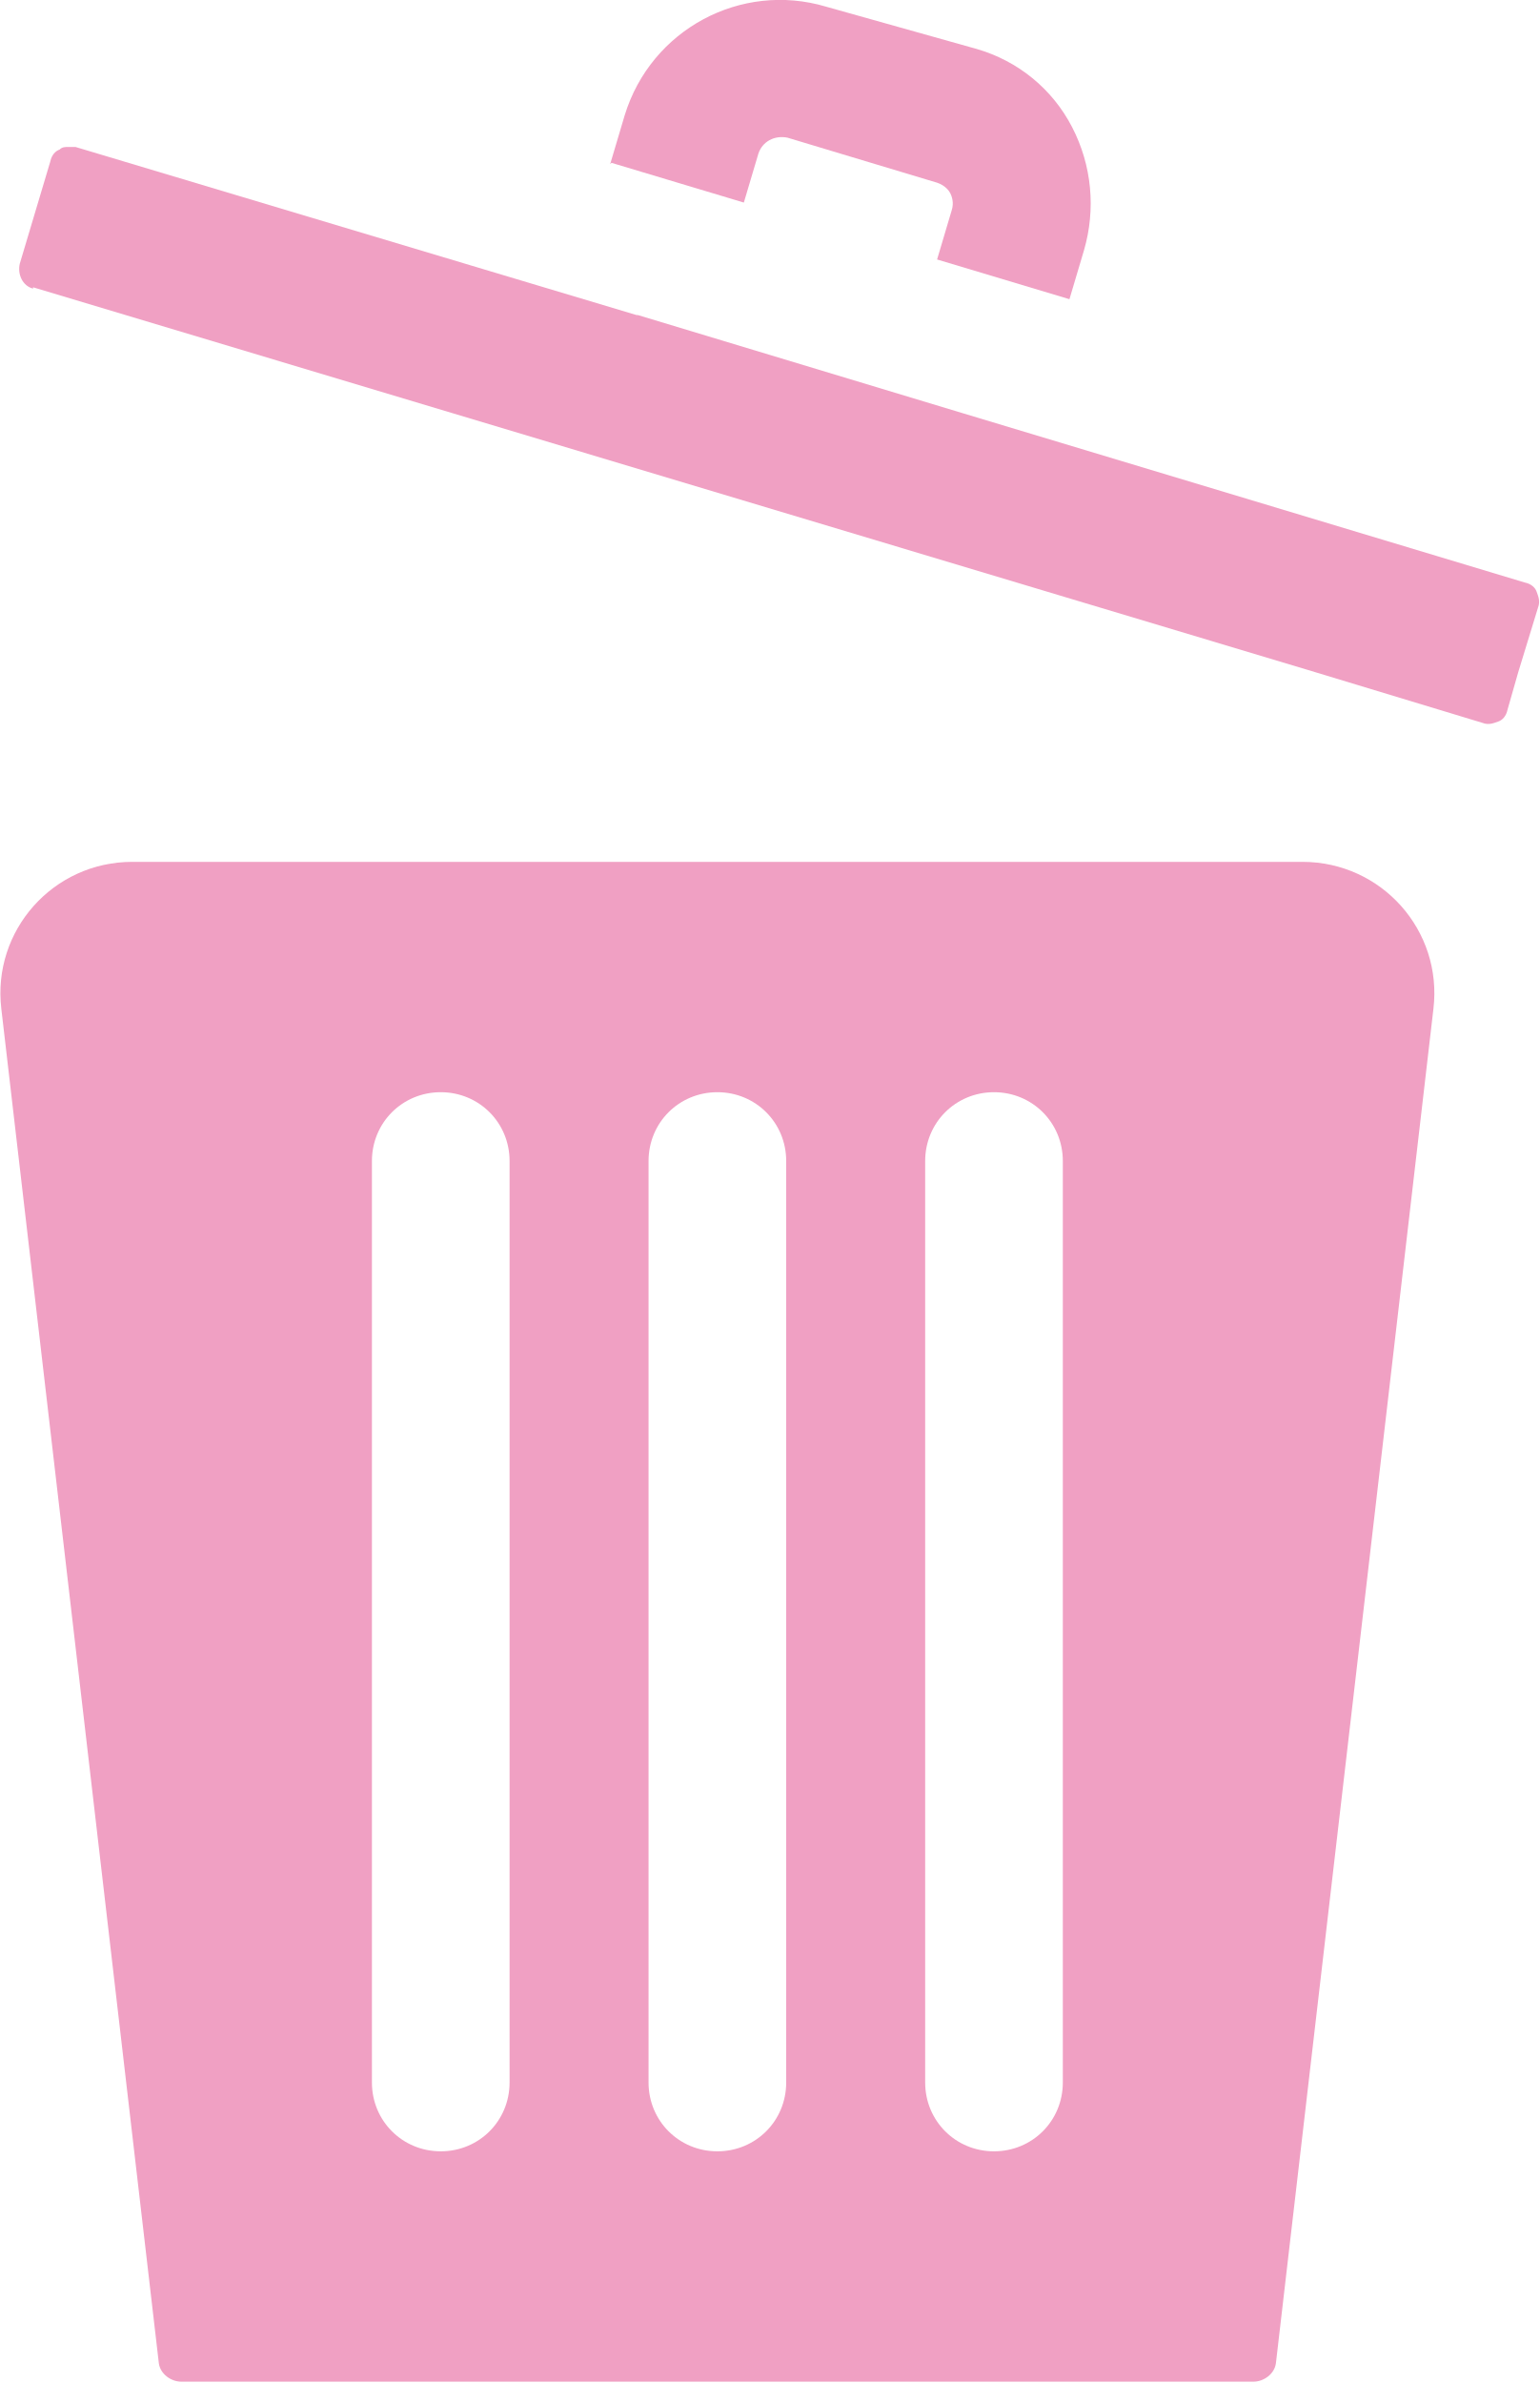
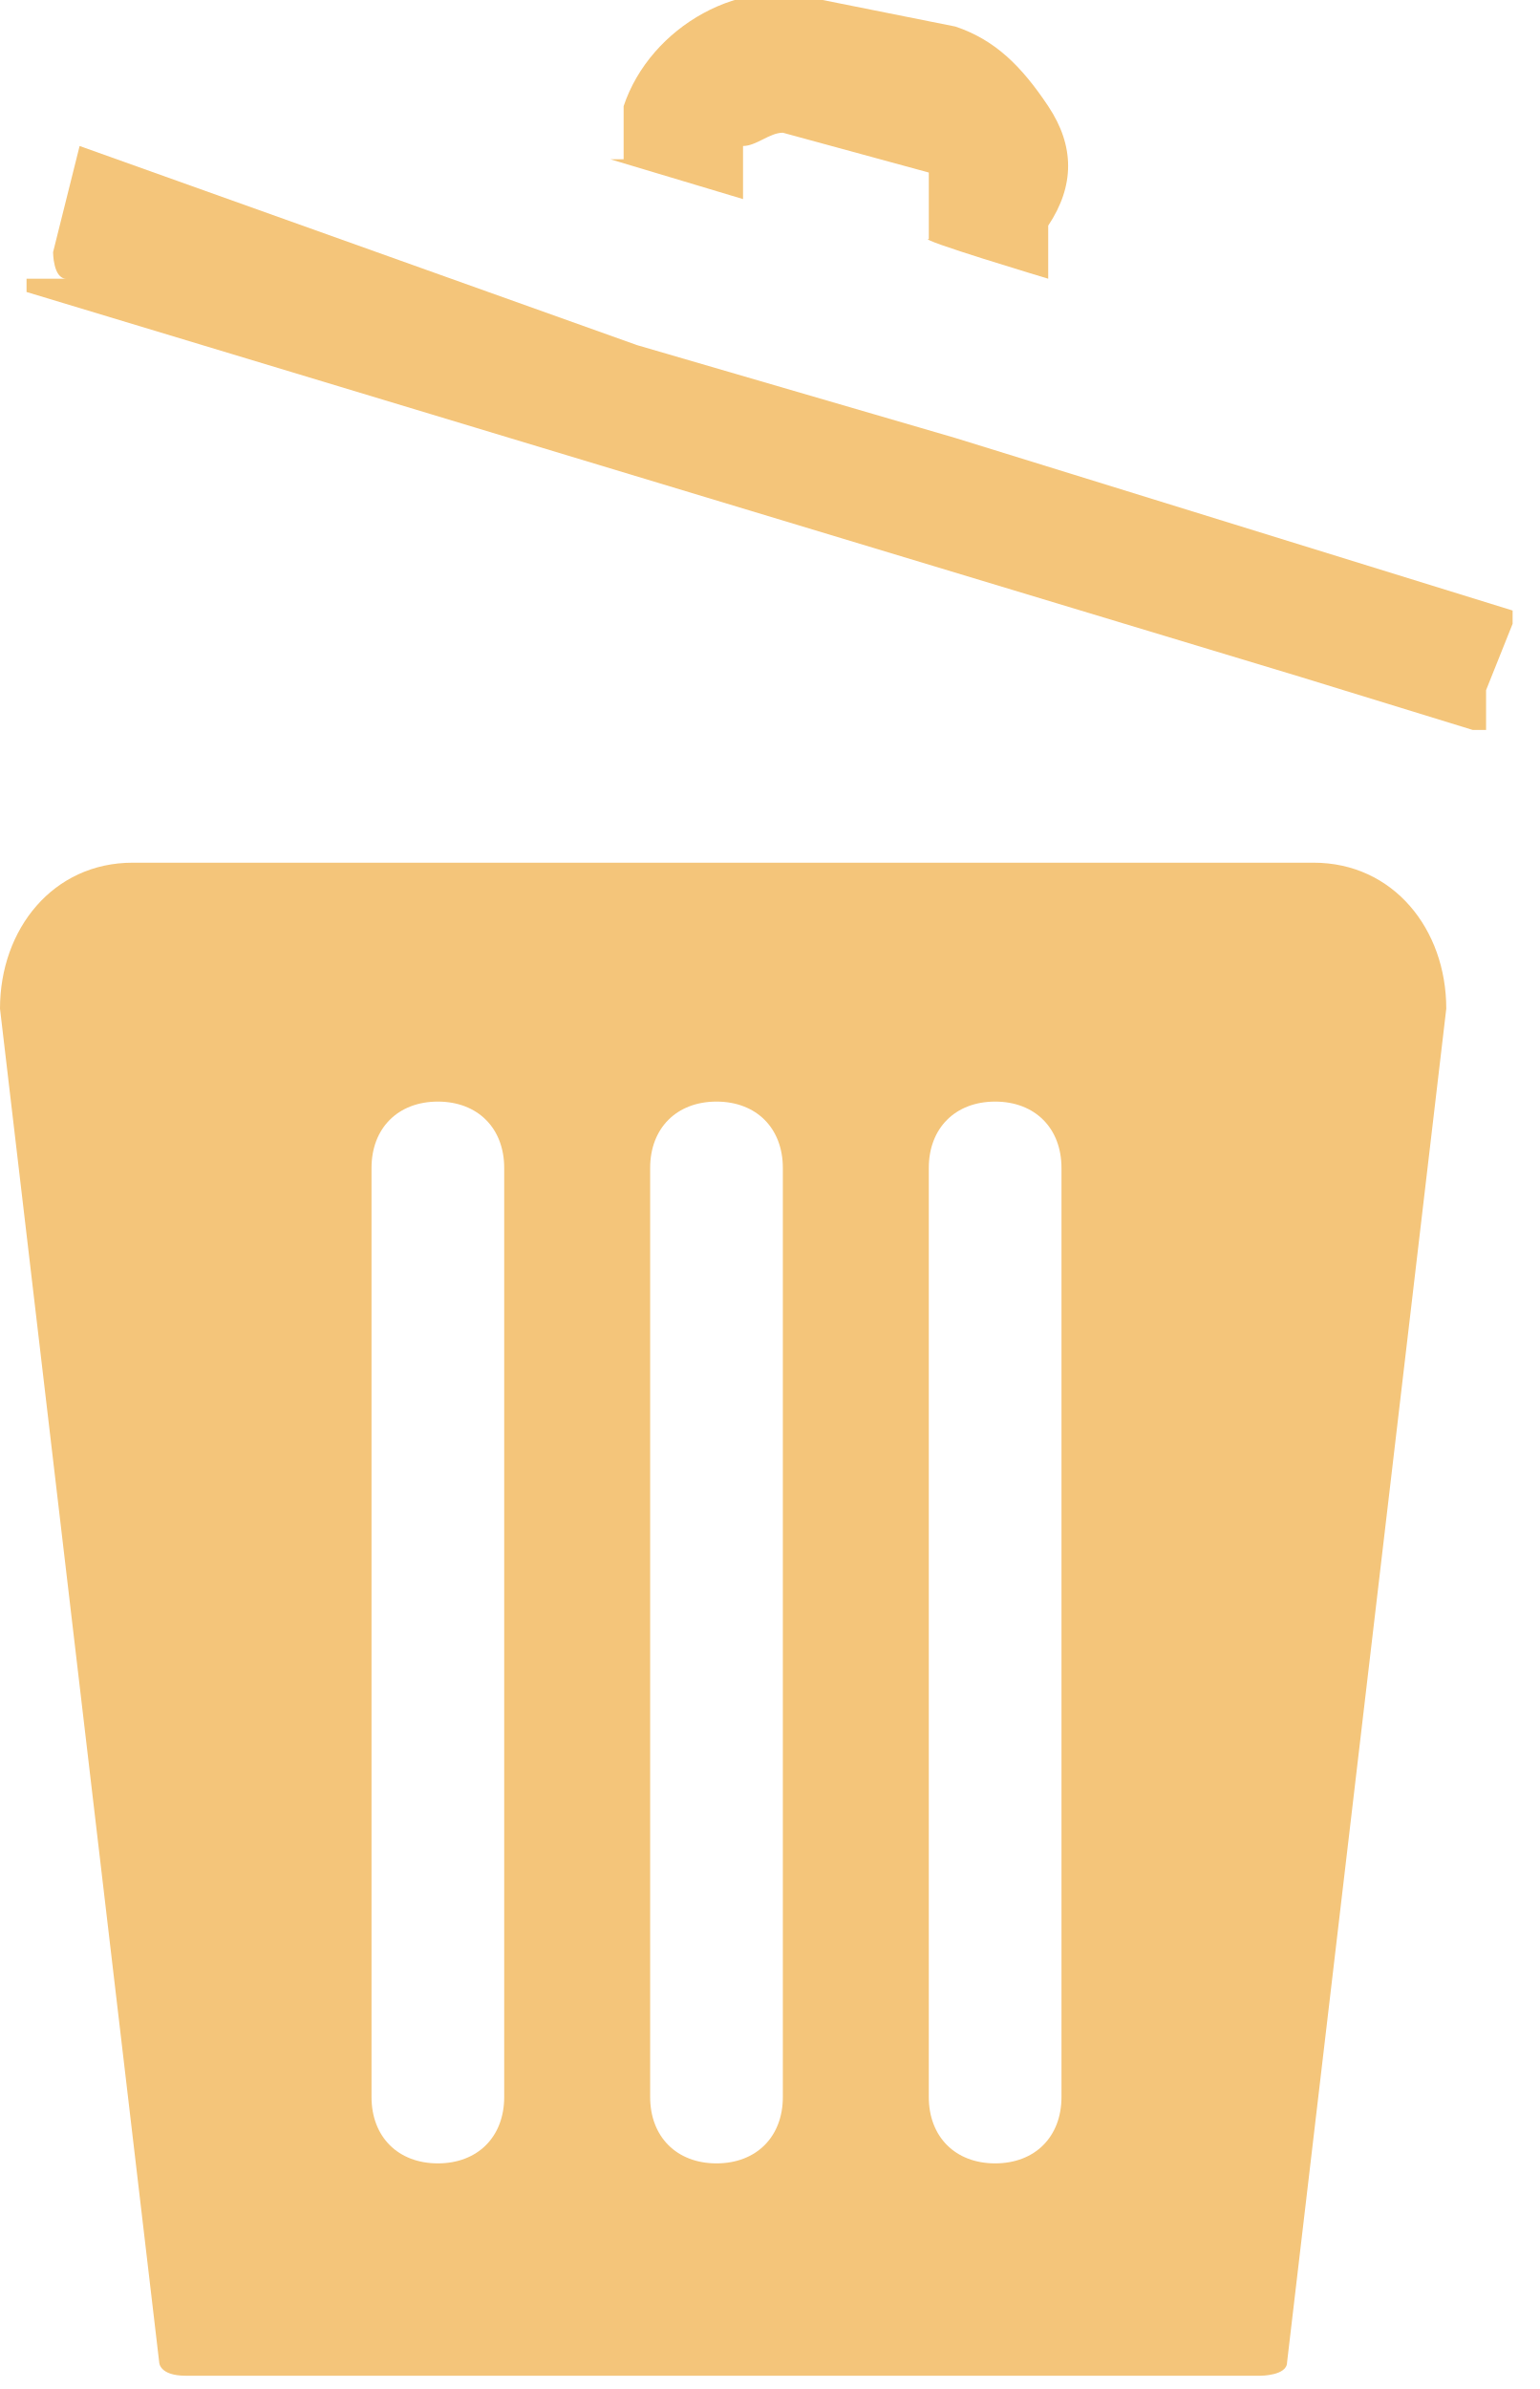
- <svg xmlns="http://www.w3.org/2000/svg" width="11.63" height="18" viewBox="0 0 11.63 18">
+ <svg xmlns="http://www.w3.org/2000/svg" id="Layer_1" version="1.1" viewBox="0 0 11.6 18">
  <defs>
    <style>
-       .cls-1 {
-         fill: #f0a0c3;
+       .st0 {
+         fill: #f4c57a;
      }
    </style>
  </defs>
-   <g id="Layer_1" data-name="Layer 1" />
-   <g id="Layer_2" data-name="Layer 2">
-     <g id="_層_1" data-name="圖層 1">
+   <g id="Layer_2">
+     <g id="_層_1">
      <g>
        <g>
-           <path class="cls-1" d="M1,6.51c-.6,0-1.06,.52-.99,1.11l1.19,10.23c.01,.08,.09,.14,.17,.14H9.47c.08,0,.16-.06,.17-.14l1.19-10.23c.07-.59-.39-1.11-.99-1.11H1Zm5.99,2.26c0-.29,.23-.52,.52-.52s.52,.23,.52,.52v6.96c0,.29-.23,.52-.52,.52s-.52-.23-.52-.52v-6.96Zm-2.09,0c0-.29,.23-.52,.52-.52s.52,.23,.52,.52v6.96c0,.29-.23,.52-.52,.52s-.52-.23-.52-.52v-6.96Zm-2.09,0c0-.29,.23-.52,.52-.52s.52,.23,.52,.52v6.96c0,.29-.23,.52-.52,.52s-.52-.23-.52-.52v-6.96Z" />
-           <path class="cls-1" d="M.25,2.17l9.63,2.89,1.32,.4c.05,.02,.09,0,.12-.01,.03-.01,.06-.04,.07-.09l.08-.28,.15-.49c.02-.05,0-.09-.01-.12-.01-.03-.04-.06-.09-.07l-4.25-1.28-2.45-.74h-.01L.57,1.11s-.03,0-.05,0c-.03,0-.05,0-.07,.02-.03,.01-.06,.04-.07,.09l-.23,.77c-.02,.08,.02,.17,.1,.19Z" />
+           <path class="st0" d="M1,6.5C.4,6.5,0,7,0,7.6l1.2,10.2c0,0,0,.1.2.1h8.1c0,0,.2,0,.2-.1l1.2-10.2c0-.6-.4-1.1-1-1.1,0,0-8.8,0-8.8,0ZM7,8.8c0-.3.2-.5.5-.5s.5.2.5.5v7c0,.3-.2.5-.5.5s-.5-.2-.5-.5c0,0,0-7,0-7ZM4.9,8.8c0-.3.2-.5.5-.5s.5.2.5.5v7c0,.3-.2.5-.5.5s-.5-.2-.5-.5c0,0,0-7,0-7ZM2.8,8.8c0-.3.2-.5.5-.5s.5.2.5.5v7c0,.3-.2.5-.5.5s-.5-.2-.5-.5c0,0,0-7,0-7Z" />
+           <path class="st0" d="M.2,2.2l9.6,2.9,1.3.4c0,0,0,0,.1,0s0,0,0,0v-.3c0,0,.2-.5.2-.5,0,0,0,0,0-.1,0,0,0,0,0,0l-4.2-1.3-2.4-.7h0L.6,1.1h0s0,0,0,0c0,0,0,0,0,0l-.2.8c0,0,0,.2.1.2H.2Z" />
        </g>
-         <path class="cls-1" d="M4.62,1.23l1,.3,.11-.37c.03-.09,.12-.14,.22-.12l1.13,.34c.06,.02,.09,.06,.1,.08,.01,.02,.03,.07,.01,.13l-.11,.37,1,.3,.11-.37c.09-.31,.06-.64-.09-.93-.15-.29-.41-.5-.72-.59L6.24,.05c-.64-.19-1.32,.17-1.52,.82l-.11,.37Z" />
+         <path class="st0" d="M4.6,1.2l1,.3v-.4c.1,0,.2-.1.3-.1l1.1.3c0,0,0,0,0,0,0,0,0,0,0,.1v.4c-.1,0,.9.3.9.3v-.4c.2-.3.2-.6,0-.9-.2-.3-.4-.5-.7-.6L6.2,0c-.6-.2-1.3.2-1.5.8v.4c-.1,0,0,0,0,0Z" />
      </g>
    </g>
  </g>
</svg>
